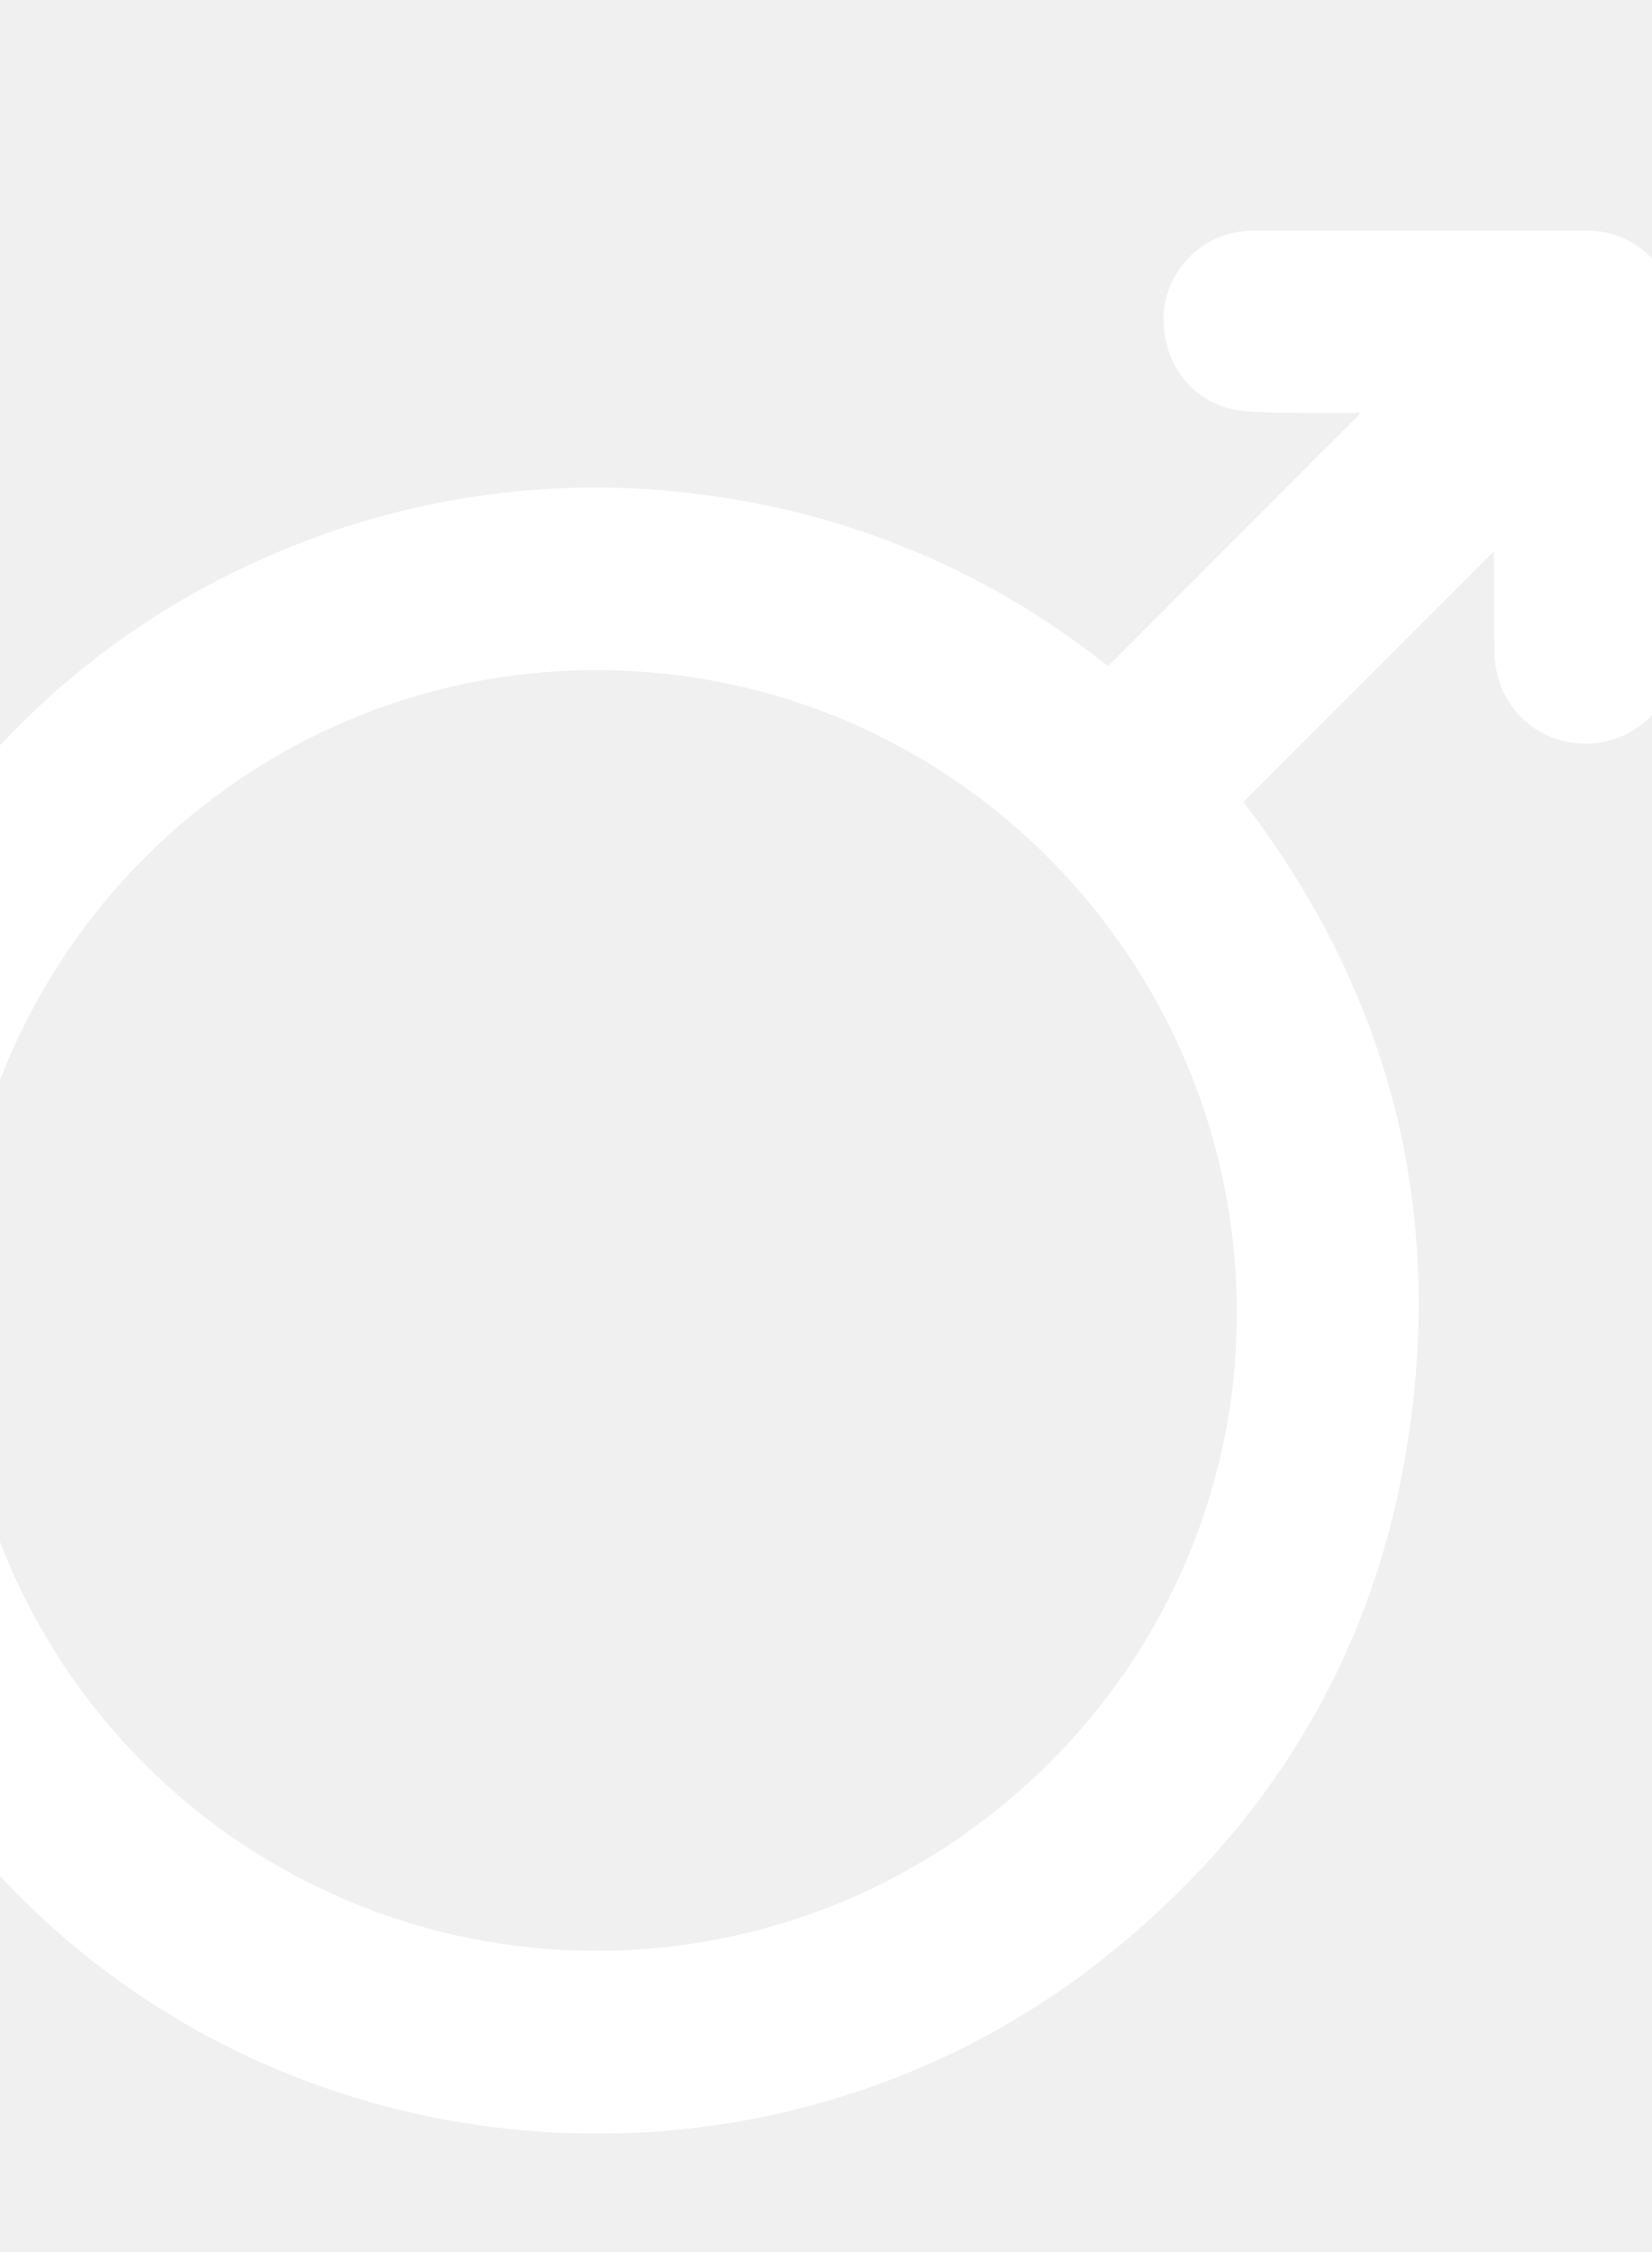
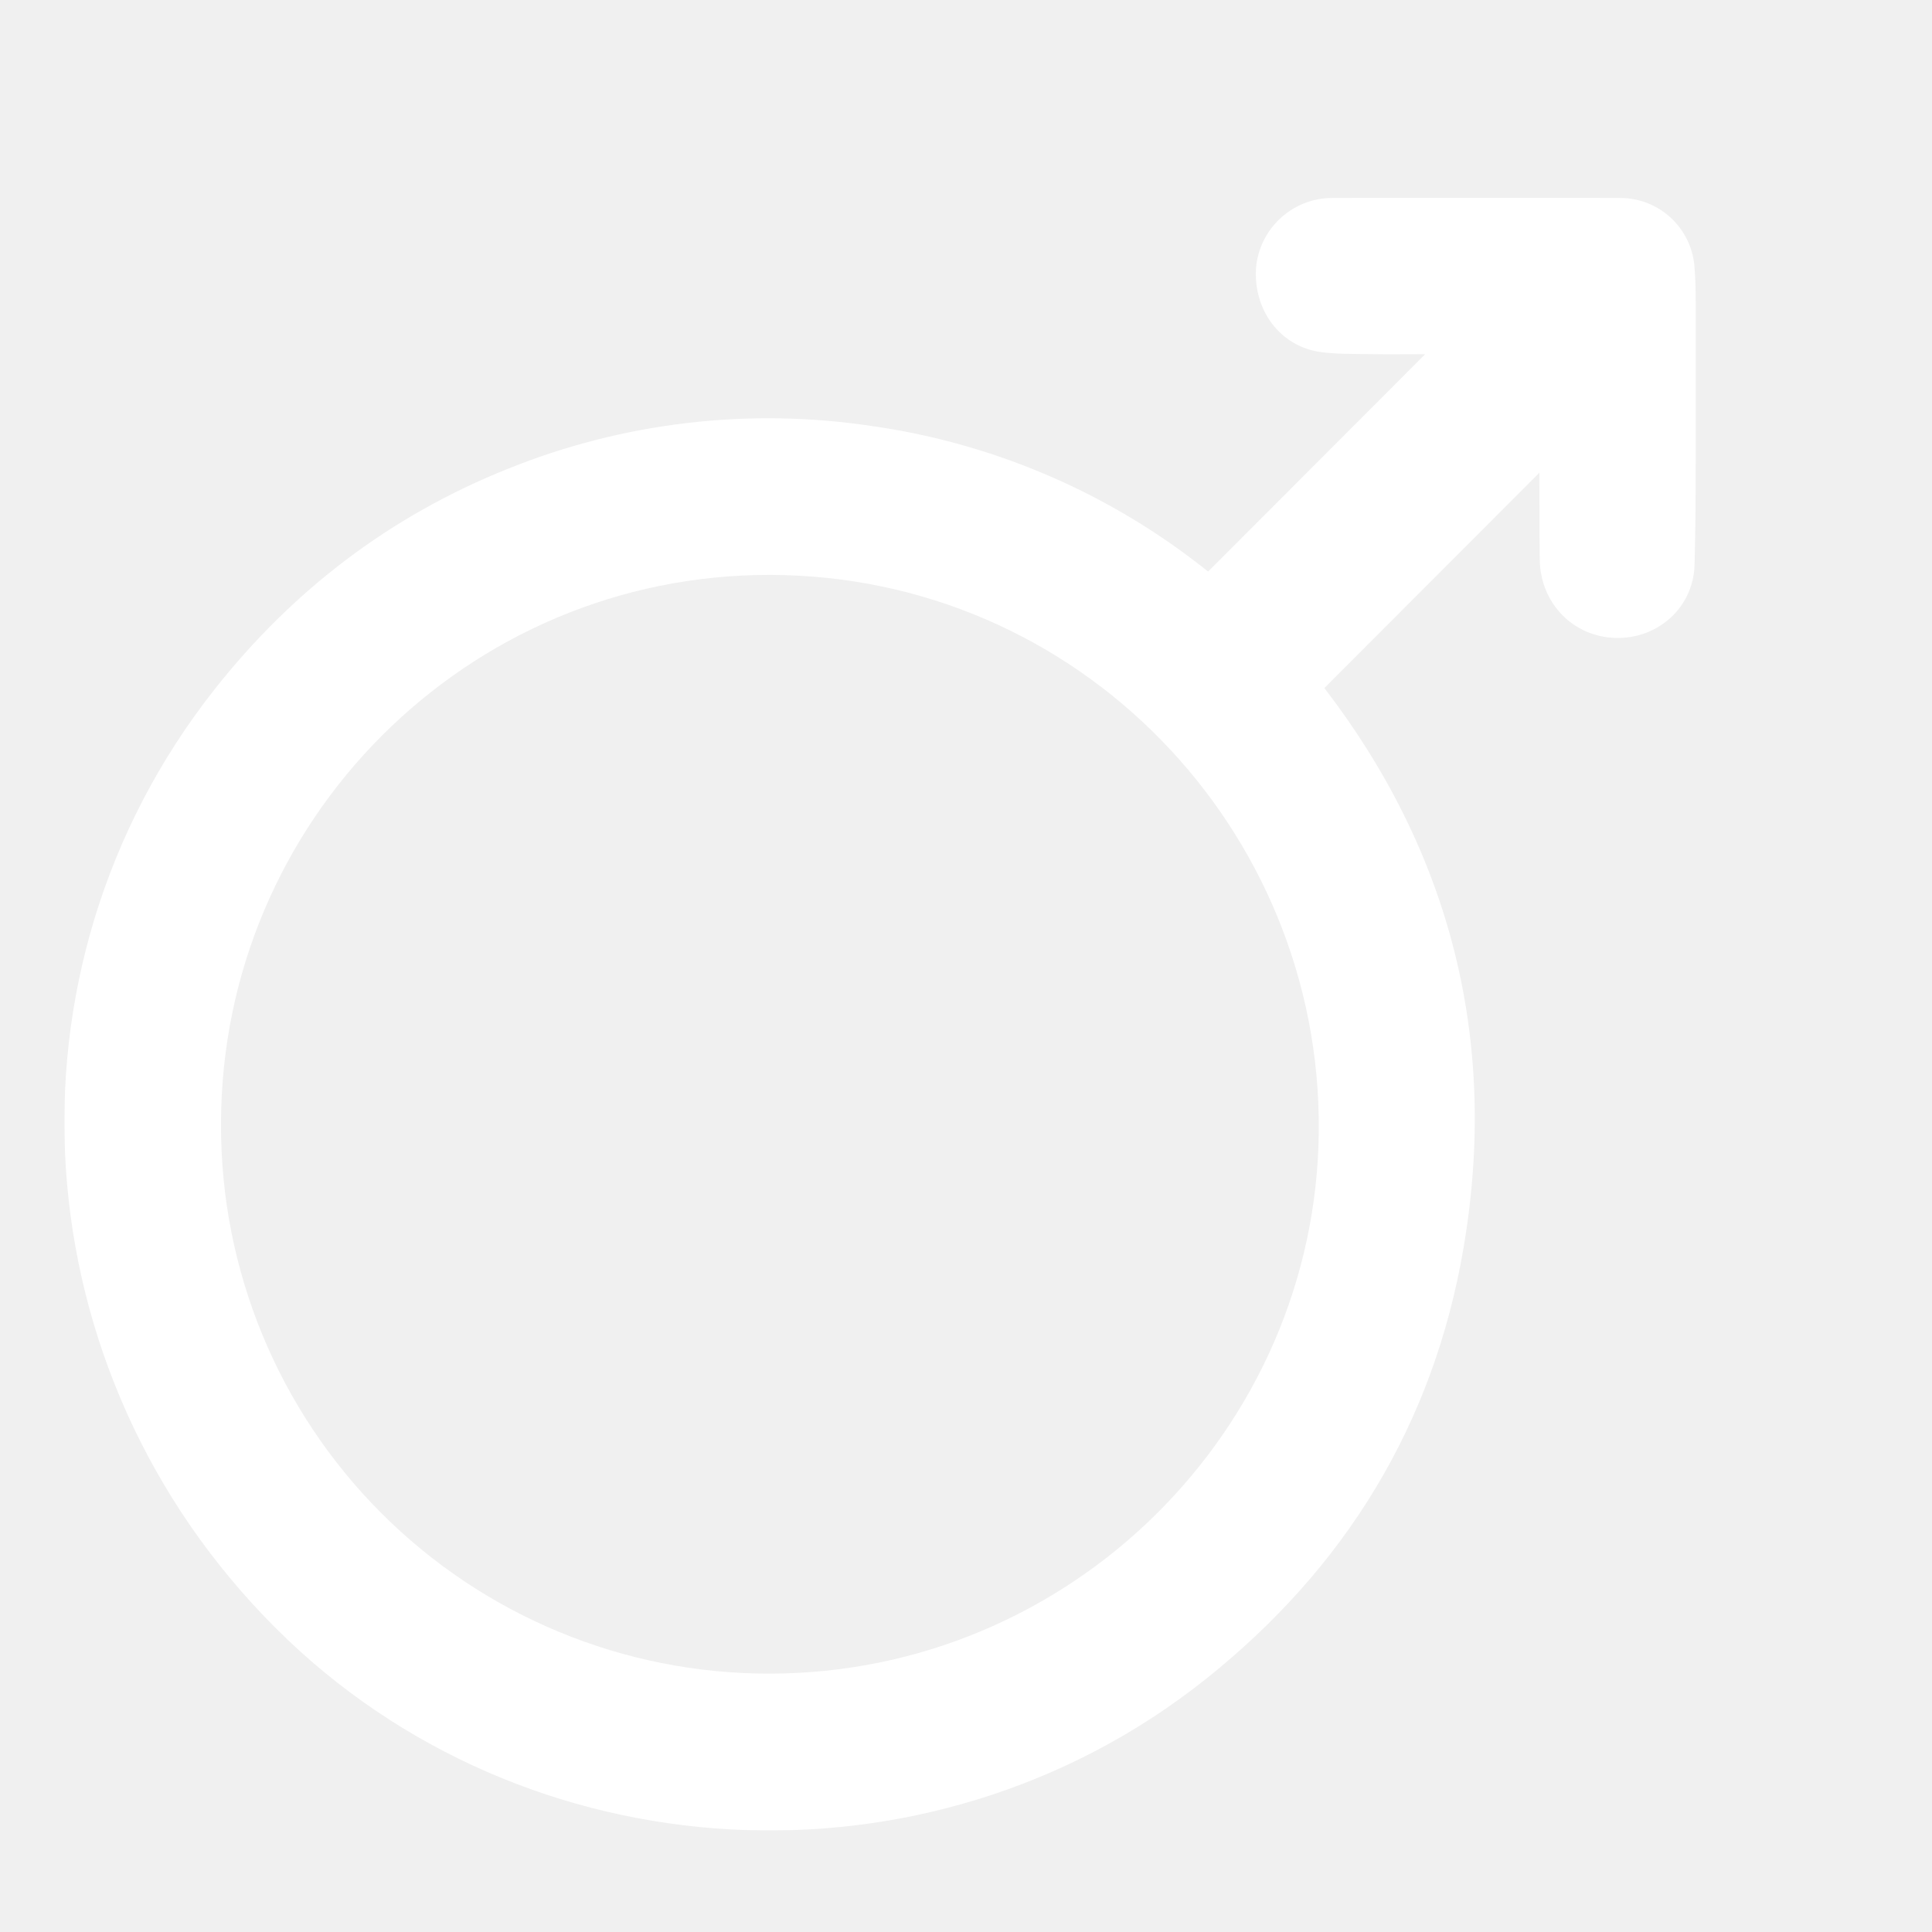
- <svg xmlns="http://www.w3.org/2000/svg" xmlns:xlink="http://www.w3.org/1999/xlink" width="22" height="30" viewBox="0 0 22 30">
+ <svg xmlns="http://www.w3.org/2000/svg" xmlns:xlink="http://www.w3.org/1999/xlink" width="28" height="28" viewBox="0 0 22 30">
  <defs>
    <path id="a" d="M0 .07h25.335v25.354H0" />
  </defs>
  <g fill="none" fill-rule="evenodd">
    <mask id="b" fill="#fff">
      <use xlink:href="#a" />
    </mask>
    <path transform="scale(1,1) translate(-3,3)" fill="#fff" d="M10.945 22.988c4.683 0 8.494-3.795 8.533-8.425.04-4.674-3.715-8.627-8.521-8.636-4.698-.008-8.524 3.814-8.525 8.529a8.504 8.504 0 0 0 8.513 8.532M17.76 5.875L21.13 2.5c-.293 0-.58.004-.869-.001-.253-.005-.509.002-.758-.033-.63-.089-1.05-.658-.998-1.322a1.19 1.19 0 0 1 1.167-1.07 672.95 672.95 0 0 1 4.492 0 1.157 1.157 0 0 1 1.147 1.058c.03.378.022.76.022 1.14-.002 1.167.01 2.333-.02 3.499-.018.667-.575 1.152-1.224 1.135-.661-.017-1.17-.538-1.18-1.215-.006-.452-.003-.904-.006-1.356 0-.015-.009-.03.002.004l-3.34 3.345c1.948 2.537 2.713 5.464 2.16 8.697-.467 2.739-1.84 4.972-4.01 6.698-4.29 3.412-10.565 3.06-14.428-.792-3.986-3.975-4.399-10.214-.958-14.579 1.217-1.544 2.734-2.7 4.561-3.43a10.803 10.803 0 0 1 5.665-.66 10.76 10.76 0 0 1 5.204 2.257" mask="url(#b)" />
  </g>
</svg>
